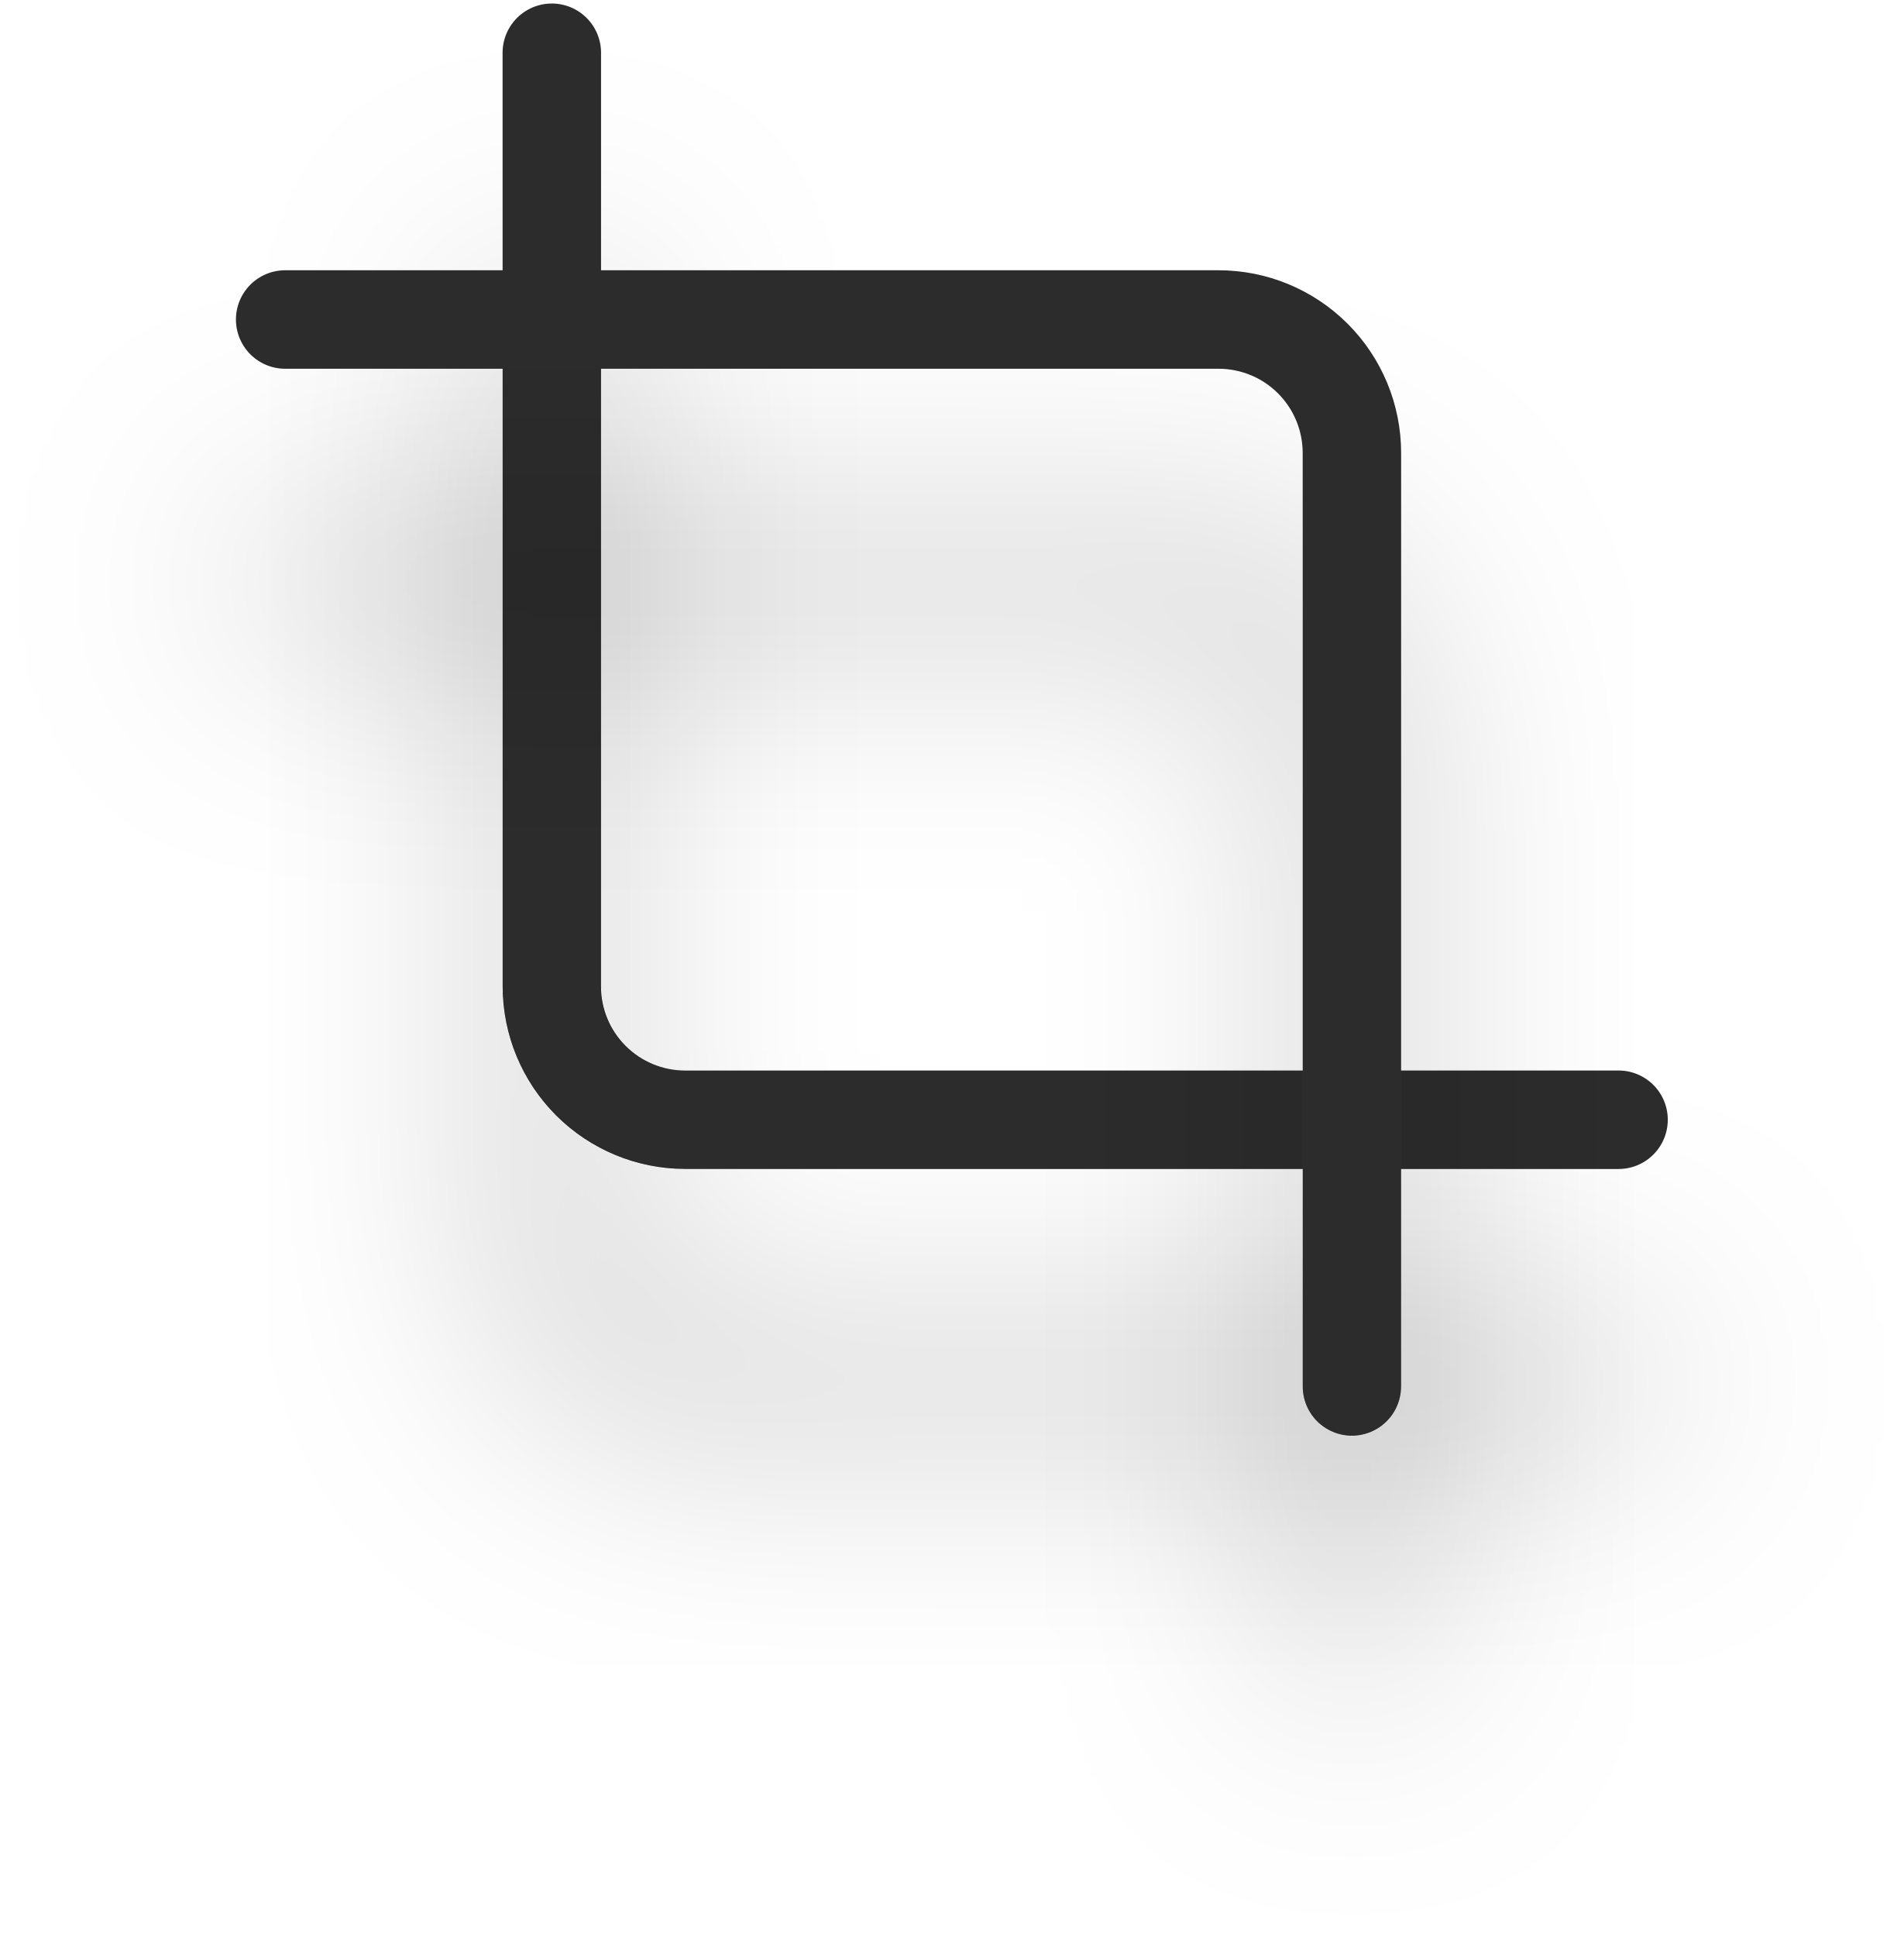
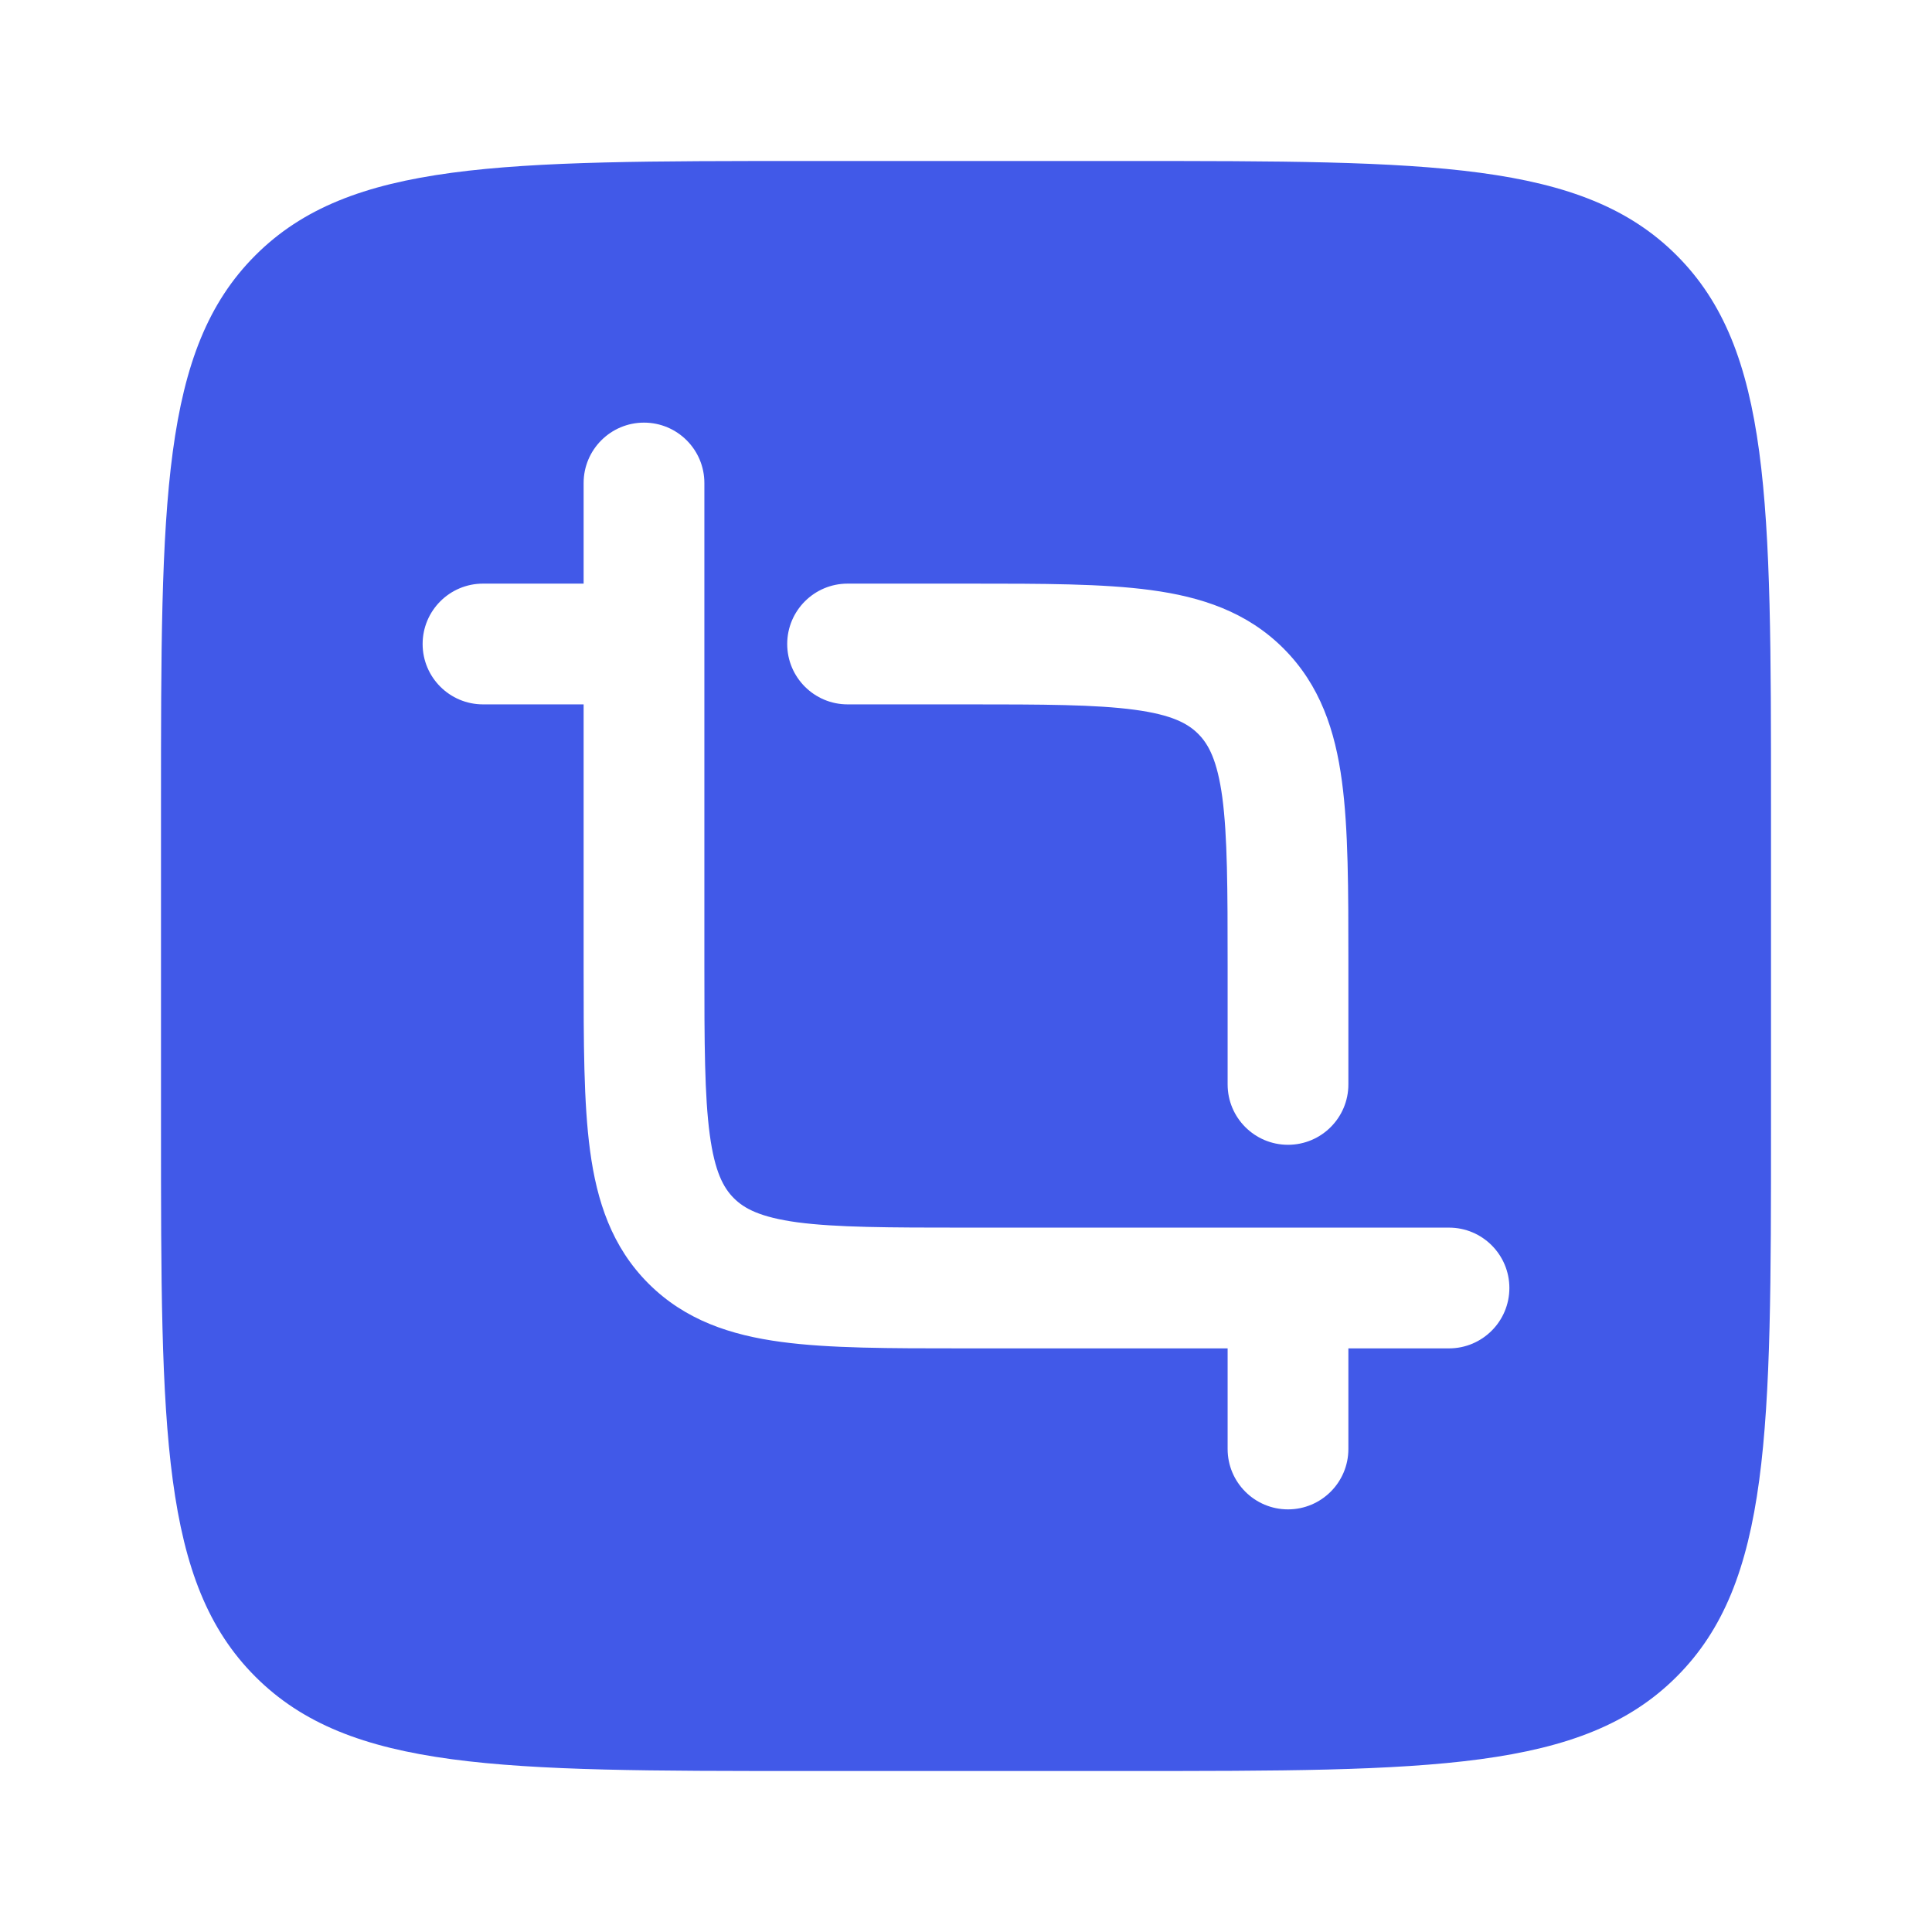
- <svg xmlns="http://www.w3.org/2000/svg" width="58" height="59" viewBox="0 0 58 59" fill="none">
-   <g filter="url(#filter0_d_486_1717)">
-     <path d="M16.812 1.607V30.045C16.812 31.122 17.241 32.156 18.002 32.917C18.764 33.679 19.798 34.107 20.875 34.107H49.312" stroke="#2C2C2C" stroke-width="3" stroke-linecap="round" stroke-linejoin="round" />
+ <svg xmlns="http://www.w3.org/2000/svg" viewBox="0 0 24 24" fill="none">
+   <g id="SVGRepo_bgCarrier" stroke-width="0" />
+   <g id="SVGRepo_tracerCarrier" stroke-linecap="round" stroke-linejoin="round" />
+   <g id="SVGRepo_iconCarrier">
+     <path fill-rule="evenodd" clip-rule="evenodd" d="M3.172 3.172C2 4.343 2 6.229 2 10V14C2 17.771 2 19.657 3.172 20.828C4.343 22 6.229 22 10 22H14C17.771 22 19.657 22 20.828 20.828C22 19.657 22 17.771 22 14V10C22 6.229 22 4.343 20.828 3.172C19.657 2 17.771 2 14 2H10C6.229 2 4.343 2 3.172 3.172ZM8.75 6C8.75 5.586 8.414 5.25 8 5.25C7.586 5.25 7.25 5.586 7.25 6V7.25H6C5.586 7.25 5.25 7.586 5.25 8C5.25 8.414 5.586 8.75 6 8.75H7.25L7.25 12.052C7.25 12.95 7.25 13.7 7.33 14.294C7.414 14.922 7.6 15.489 8.055 15.944C8.511 16.4 9.078 16.586 9.706 16.67C10.3 16.75 11.05 16.75 11.948 16.75L15.25 16.75V18C15.25 18.414 15.586 18.75 16 18.75C16.414 18.75 16.75 18.414 16.75 18V16.75H18C18.414 16.75 18.75 16.414 18.75 16C18.75 15.586 18.414 15.25 18 15.25H12C11.036 15.25 10.388 15.248 9.905 15.184C9.444 15.121 9.246 15.014 9.116 14.884C8.986 14.754 8.879 14.556 8.817 14.095C8.752 13.612 8.75 12.964 8.75 12V6ZM12 8.75C12.964 8.75 13.612 8.752 14.095 8.817C14.556 8.879 14.754 8.986 14.884 9.116C15.014 9.246 15.121 9.444 15.184 9.905C15.248 10.388 15.25 11.036 15.25 12V13.471C15.25 13.885 15.586 14.221 16 14.221C16.414 14.221 16.75 13.885 16.75 13.471L16.75 11.948C16.75 11.05 16.75 10.3 16.67 9.706C16.586 9.078 16.4 8.511 15.944 8.055C15.489 7.6 14.922 7.414 14.294 7.33C13.7 7.25 12.95 7.25 12.052 7.25L10.529 7.25C10.115 7.25 9.779 7.586 9.779 8C9.779 8.414 10.115 8.75 10.529 8.75H12Z" fill="#4159e8" />
  </g>
-   <g filter="url(#filter1_d_486_1717)">
-     <path d="M41.188 42.232V13.795C41.188 12.717 40.76 11.684 39.998 10.922C39.236 10.16 38.202 9.732 37.125 9.732H8.688" stroke="#2C2C2C" stroke-width="3" stroke-linecap="round" stroke-linejoin="round" />
-   </g>
-   <defs>
-     <filter id="filter0_d_486_1717" x="8.213" y="0.107" width="49.7" height="50.6" filterUnits="userSpaceOnUse" color-interpolation-filters="sRGB">
-       <feFlood flood-opacity="0" result="BackgroundImageFix" />
-       <feColorMatrix in="SourceAlpha" type="matrix" values="0 0 0 0 0 0 0 0 0 0 0 0 0 0 0 0 0 0 127 0" result="hardAlpha" />
-       <feOffset dy="8" />
-       <feGaussianBlur stdDeviation="3.55" />
-       <feComposite in2="hardAlpha" operator="out" />
-       <feColorMatrix type="matrix" values="0 0 0 0 0 0 0 0 0 0 0 0 0 0 0 0 0 0 0.25 0" />
-       <feBlend mode="normal" in2="BackgroundImageFix" result="effect1_dropShadow_486_1717" />
-       <feBlend mode="normal" in="SourceGraphic" in2="effect1_dropShadow_486_1717" result="shape" />
-     </filter>
-     <filter id="filter1_d_486_1717" x="0.088" y="8.232" width="49.7" height="50.6" filterUnits="userSpaceOnUse" color-interpolation-filters="sRGB">
-       <feFlood flood-opacity="0" result="BackgroundImageFix" />
-       <feColorMatrix in="SourceAlpha" type="matrix" values="0 0 0 0 0 0 0 0 0 0 0 0 0 0 0 0 0 0 127 0" result="hardAlpha" />
-       <feOffset dy="8" />
-       <feGaussianBlur stdDeviation="3.55" />
-       <feComposite in2="hardAlpha" operator="out" />
-       <feColorMatrix type="matrix" values="0 0 0 0 0 0 0 0 0 0 0 0 0 0 0 0 0 0 0.25 0" />
-       <feBlend mode="normal" in2="BackgroundImageFix" result="effect1_dropShadow_486_1717" />
-       <feBlend mode="normal" in="SourceGraphic" in2="effect1_dropShadow_486_1717" result="shape" />
-     </filter>
-   </defs>
</svg>
